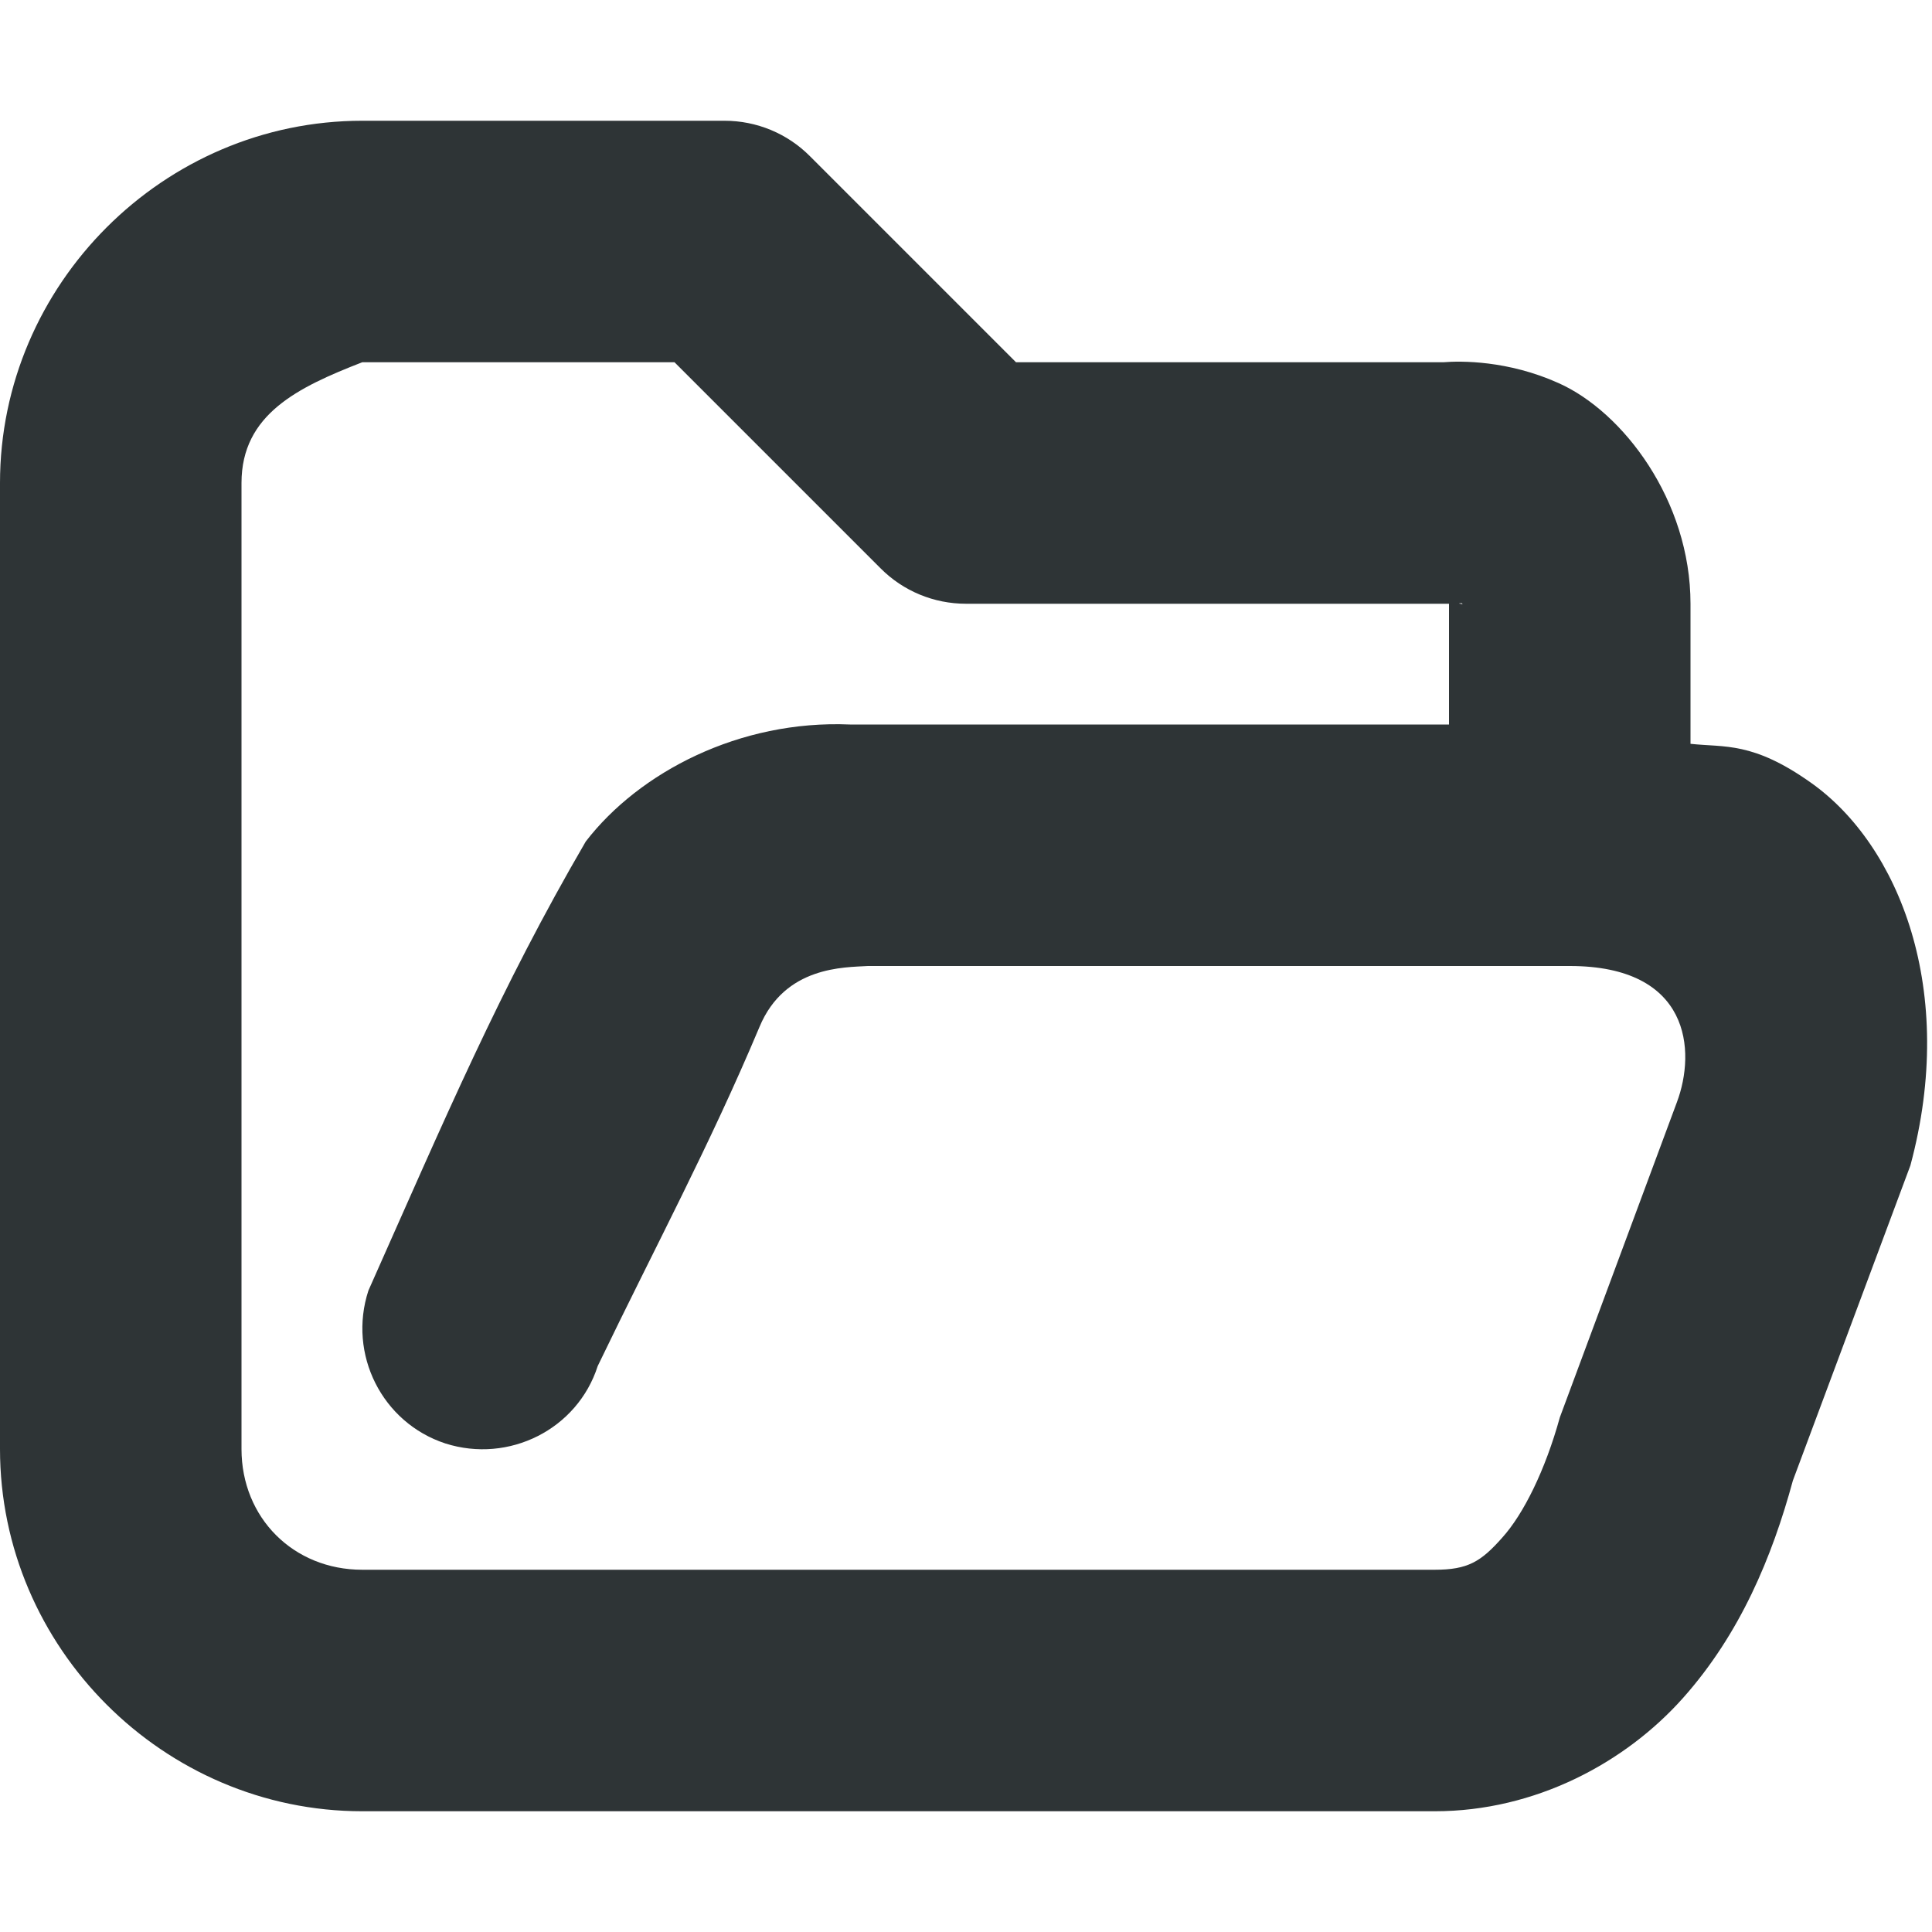
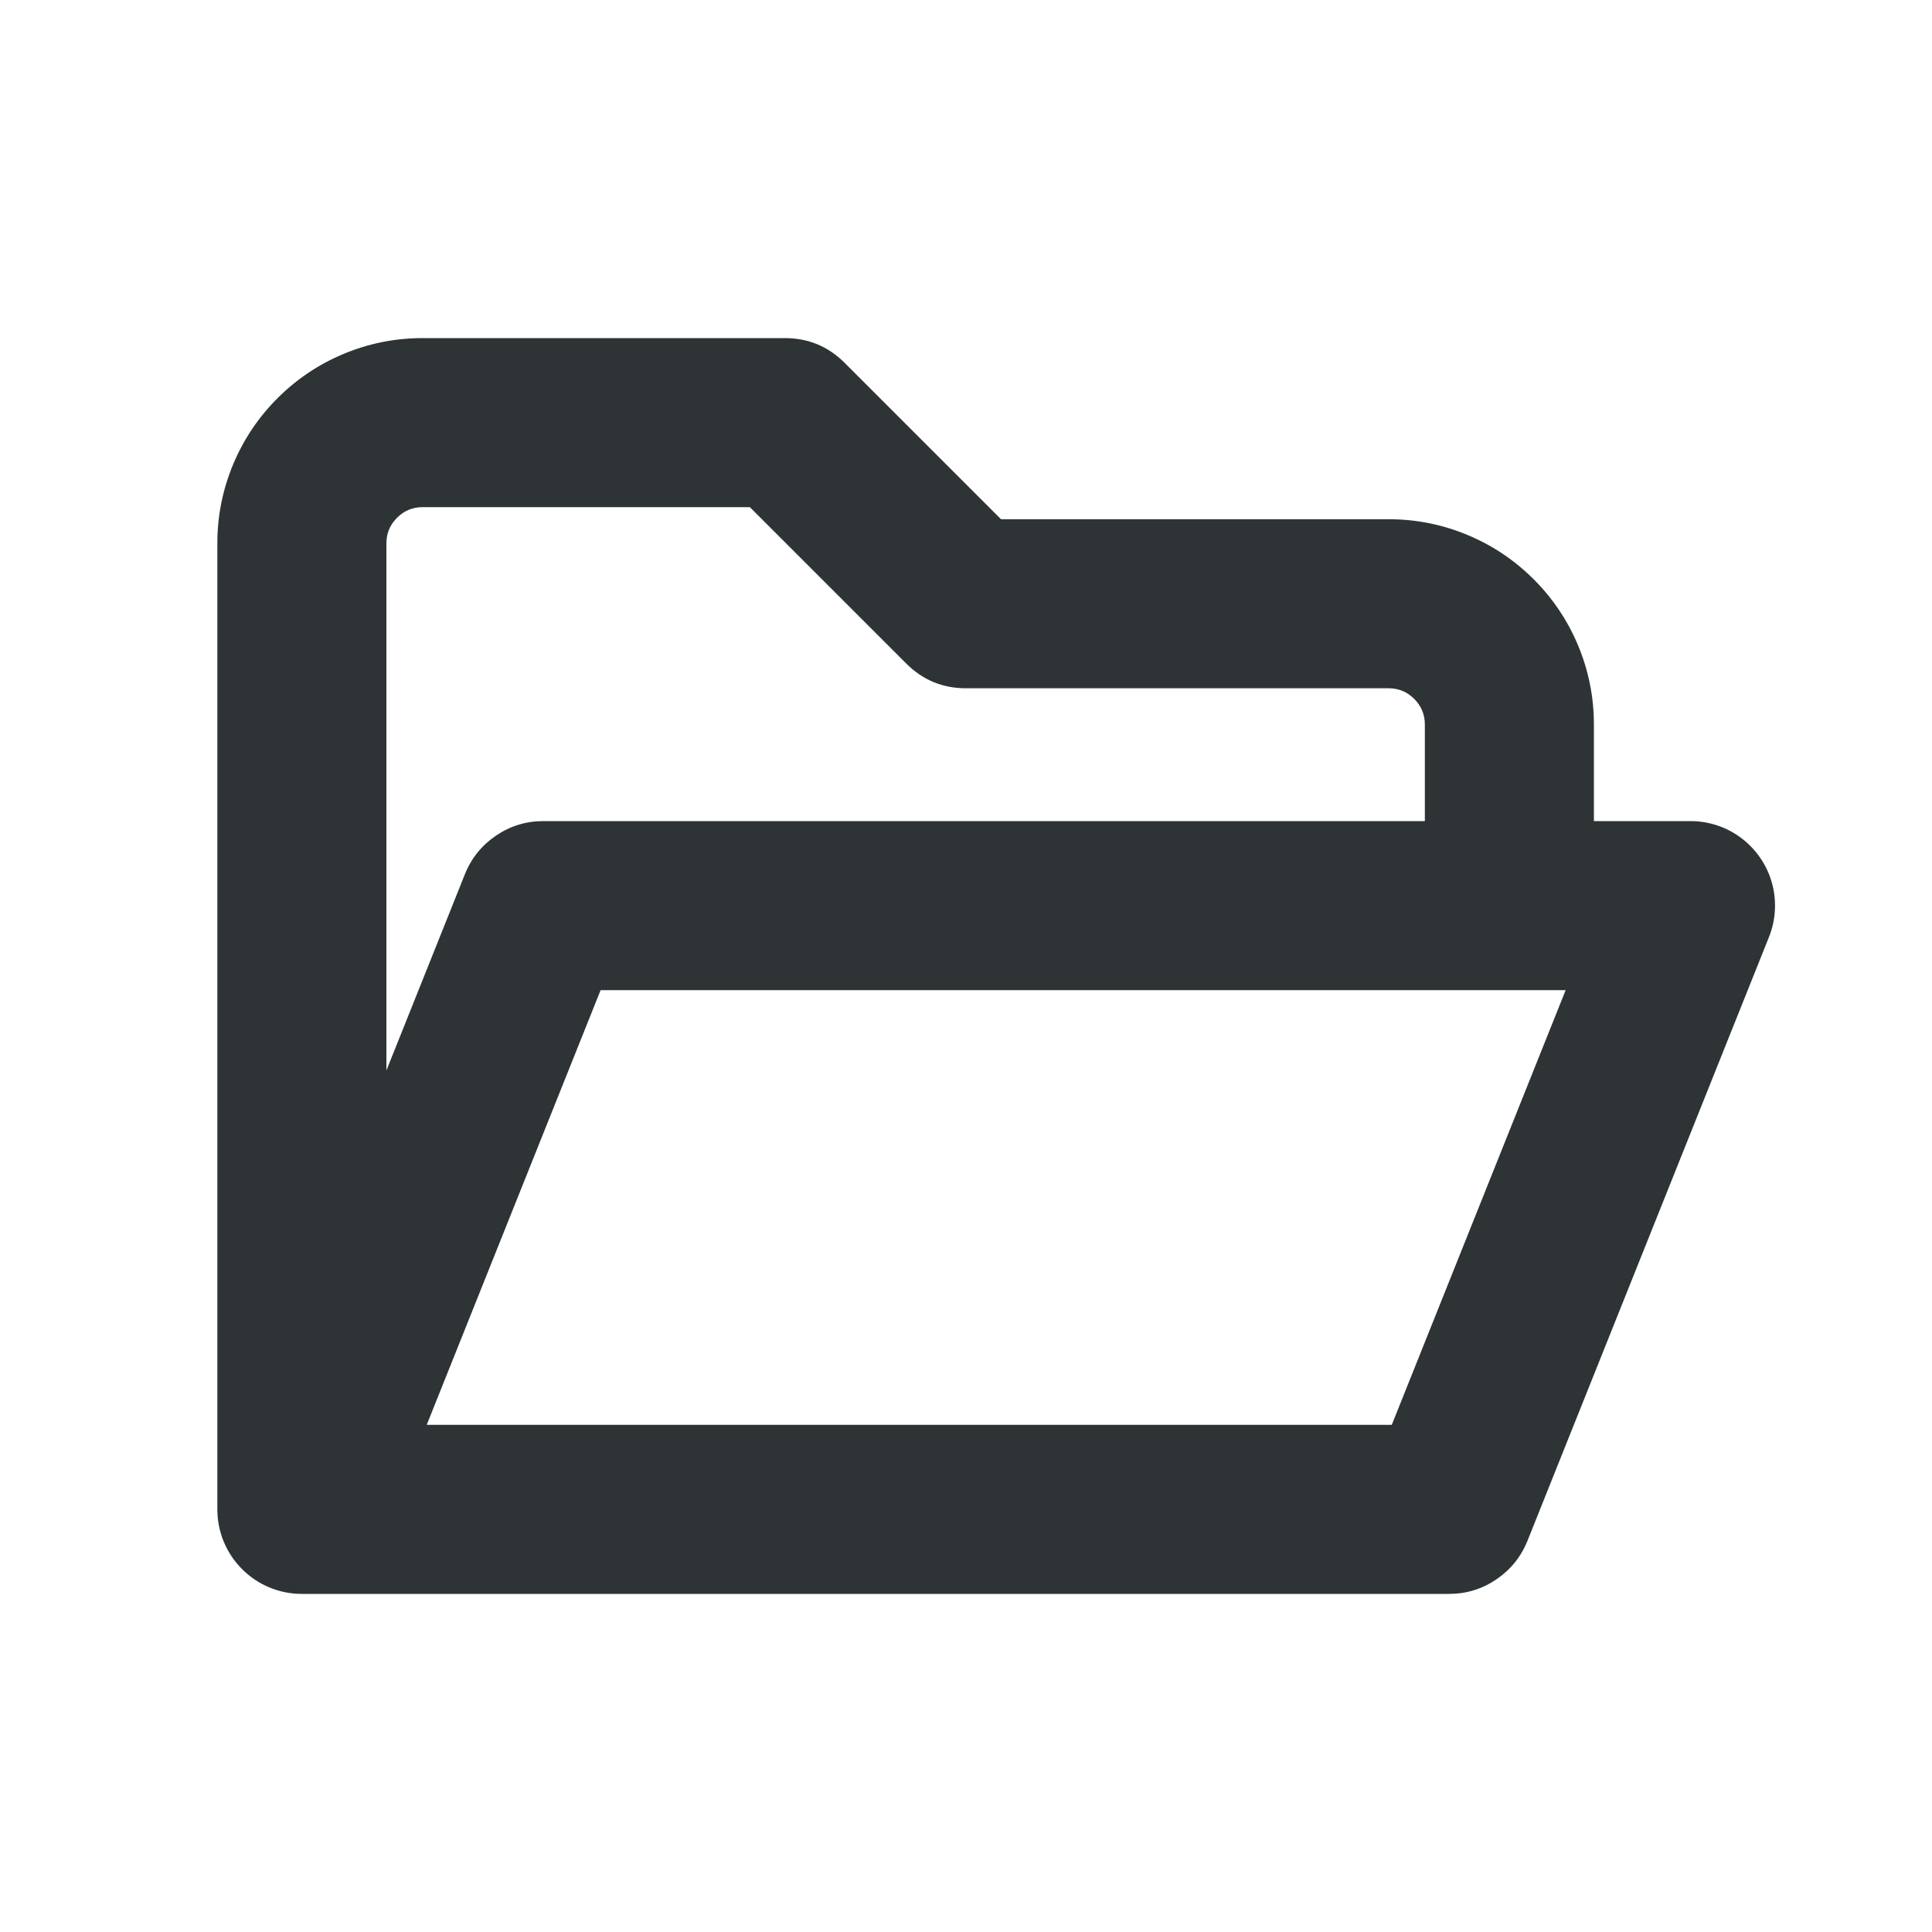
- <svg xmlns="http://www.w3.org/2000/svg" width="16px" height="16px" viewBox="0 0 16 16">
-   <path fill="#2e3436" d="M3 1C1.355 1 0 2.355 0 4v8c0 1.645 1.355 3 3 3h8.883c.832 0 1.578-.402 2.055-.938.473-.531.738-1.168.91-1.801l.973-2.609C16.211 8.203 15.727 7 15 6.484c-.484-.344-.715-.293-1-.324V5c0-.855-.559-1.59-1.094-1.828-.418-.188-.809-.184-.953-.172H8.414L6.707 1.293C6.52 1.105 6.266 1 6 1zm0 2h2.586l1.707 1.707C7.48 4.895 7.734 5 8 5h4v1H7h.039c-.914-.039-1.746.395-2.188.969C4.137 8.195 3.691 9.25 3.051 10.688c-.172.527.113 1.094.637 1.266.527.168 1.094-.117 1.262-.641.488-1.012.922-1.816 1.34-2.809C6.5 8 6.992 8.012 7.188 8H13c1 0 1.047.703.887 1.129l-.969 2.609c-.121.438-.301.801-.477.996-.176.199-.285.266-.559.266H3c-.57 0-1-.43-1-1V4c0-.57.469-.793 1-1m9.105 1.996h.004V5h.004l-.004.004h-.004V5h-.016l-.004-.004zm0 0" />
+ <svg xmlns="http://www.w3.org/2000/svg" width="16" height="16" viewBox="0 0 16 16">
+   <path fill="#2e3436" d="M1.8,12.5 L1.8,4.5 Q1.8,4.155 1.934,3.838 Q2.063,3.533 2.298,3.298 Q2.533,3.063 2.838,2.934 Q3.155,2.8 3.5,2.8 L6.5,2.8 Q6.79,2.8 6.995,3.005 L8.29,4.3 L11.5,4.3 Q11.845,4.3 12.162,4.434 Q12.467,4.563 12.702,4.798 Q12.937,5.033 13.066,5.338 Q13.2,5.655 13.2,6 L13.2,6.8 L14,6.8 Q14.139,6.8 14.268,6.853 Q14.397,6.907 14.495,7.005 Q14.593,7.103 14.647,7.232 Q14.7,7.361 14.7,7.5 Q14.7,7.635 14.65,7.76 L12.65,12.76 Q12.57,12.959 12.392,13.08 Q12.215,13.2 12,13.2 L2.5,13.2 Q2.361,13.2 2.232,13.147 Q2.103,13.093 2.005,12.995 Q1.907,12.897 1.853,12.768 Q1.8,12.639 1.8,12.5 Z M3.534,11.8 L11.526,11.8 L12.966,8.2 L4.974,8.2 L3.534,11.8 Z M11.8,6.8 L11.8,6 Q11.8,5.876 11.712,5.788 Q11.624,5.7 11.5,5.7 L8,5.7 Q7.71,5.7 7.505,5.495 L6.21,4.2 L3.5,4.2 Q3.376,4.2 3.288,4.288 Q3.2,4.376 3.2,4.5 L3.2,8.865 L3.85,7.24 Q3.93,7.041 4.108,6.92 Q4.285,6.8 4.5,6.8 L11.8,6.8 Z" />
</svg>
